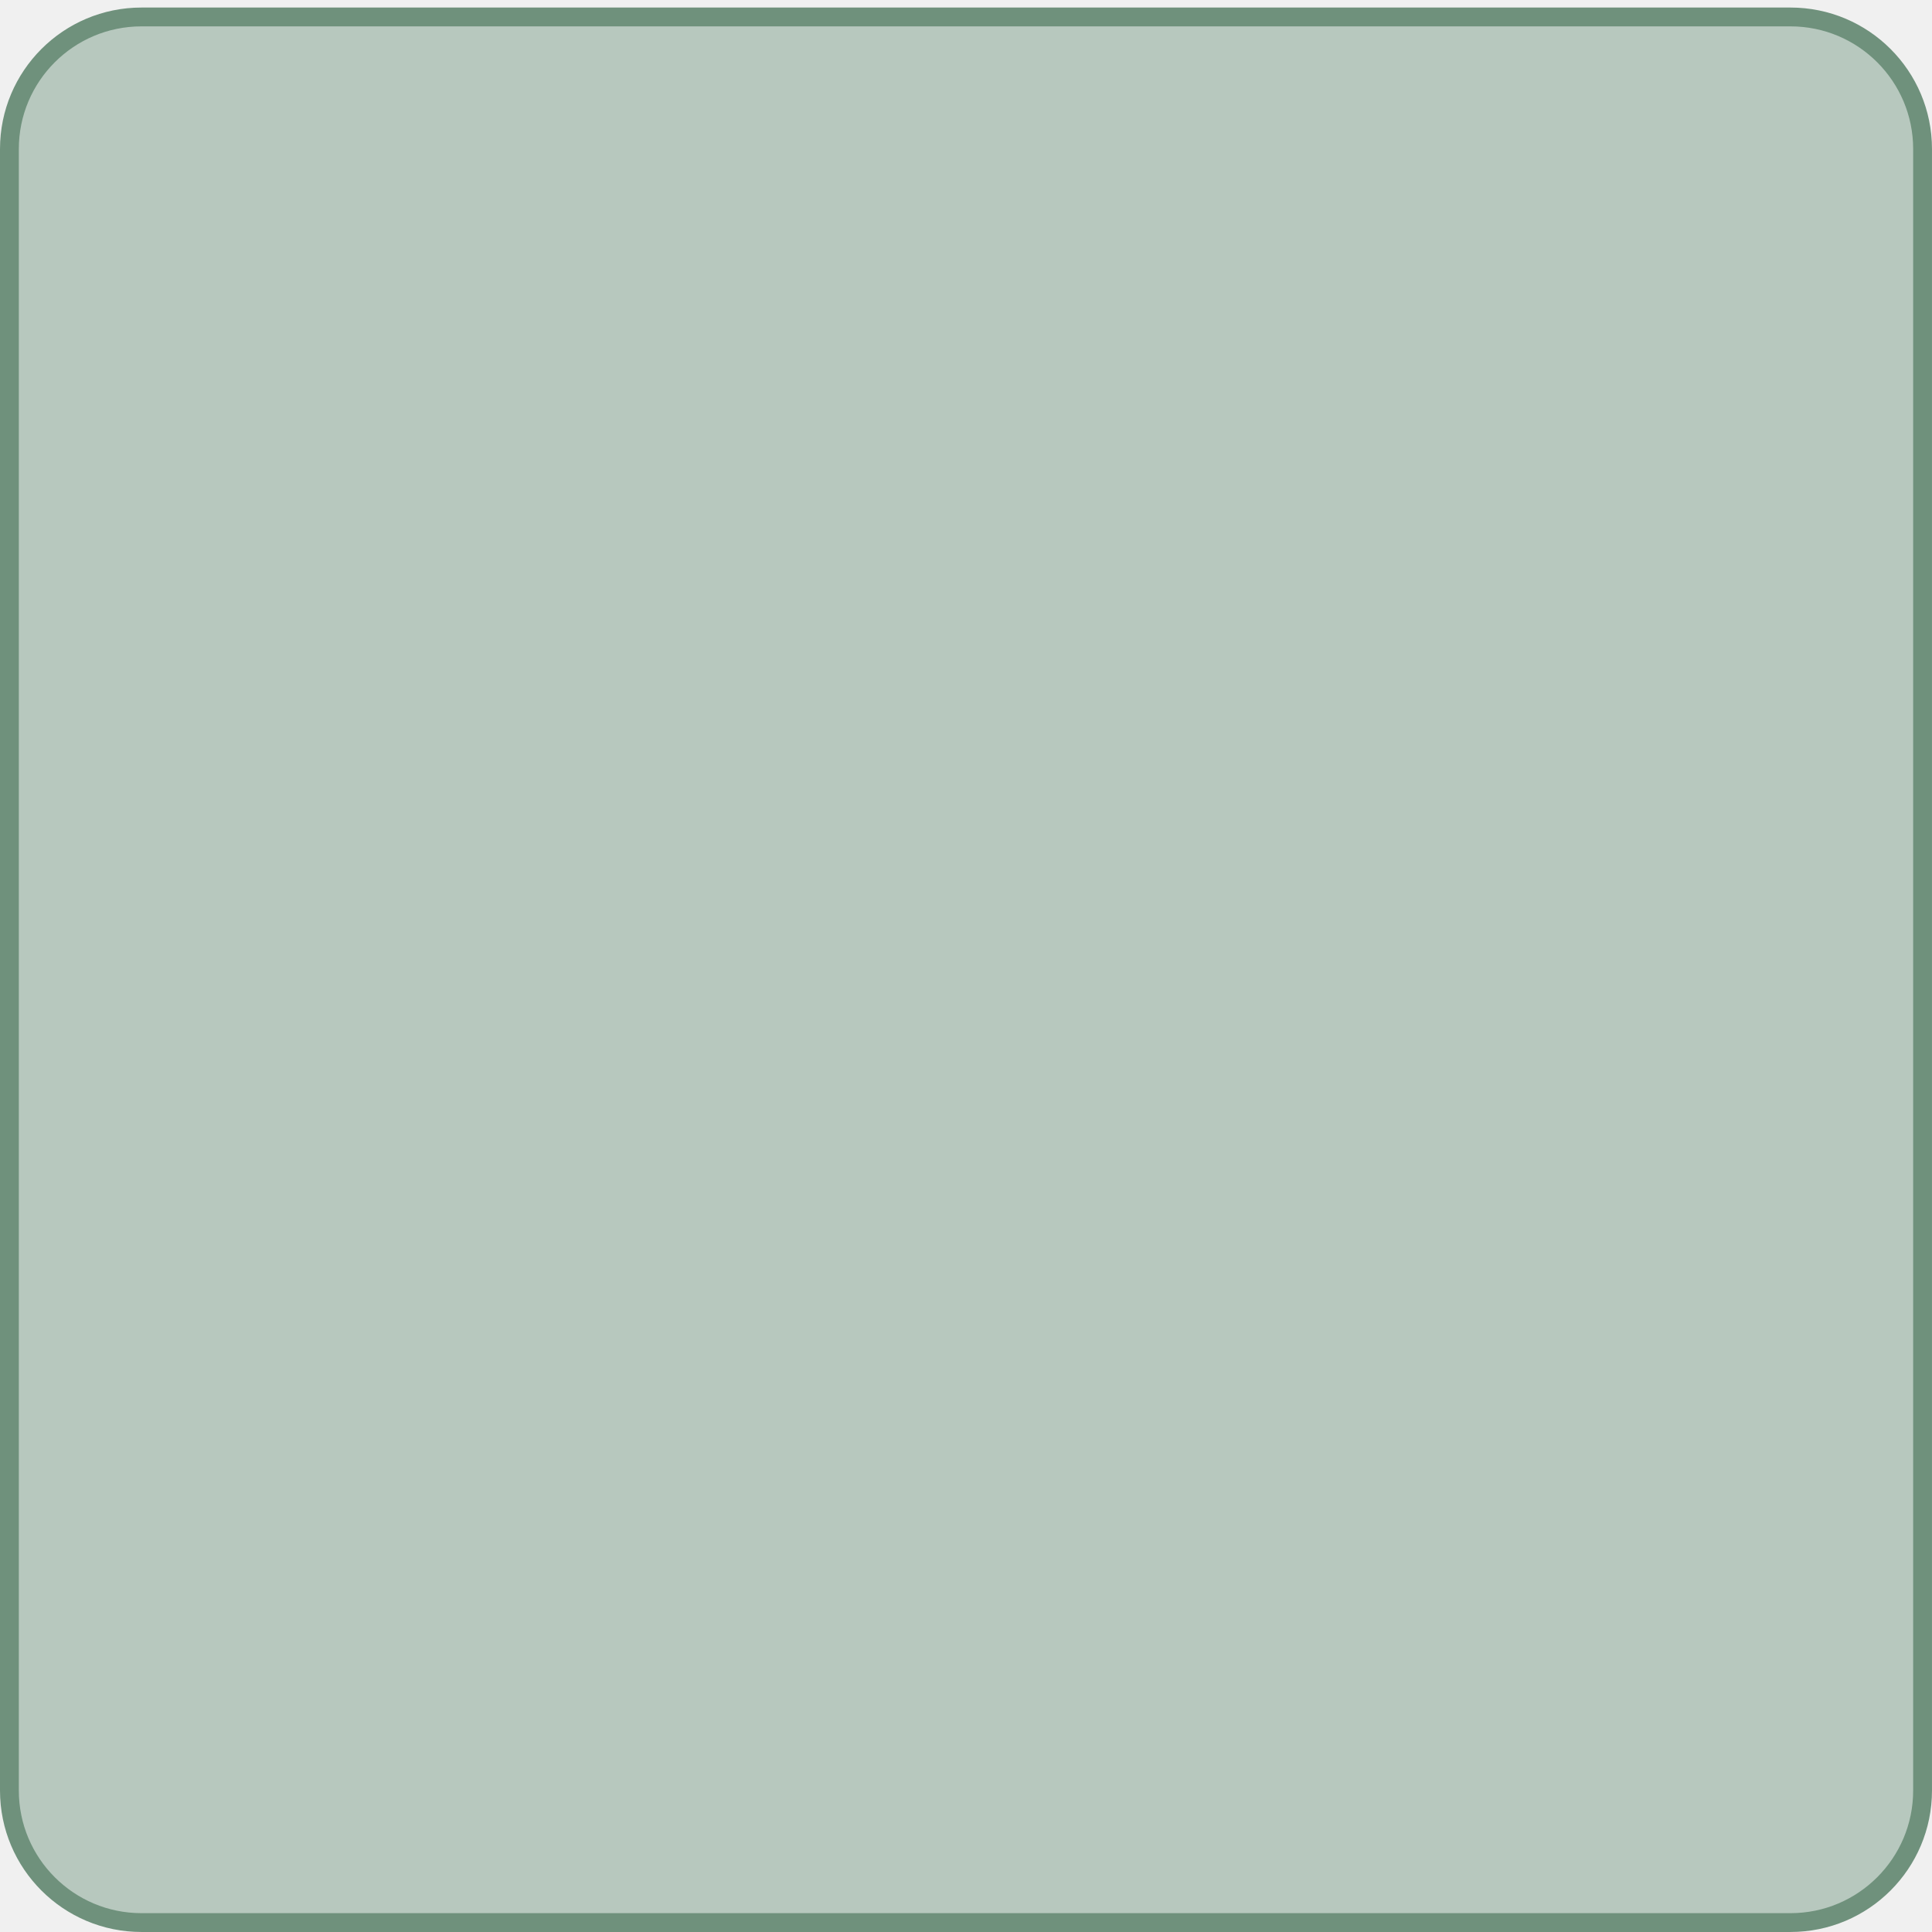
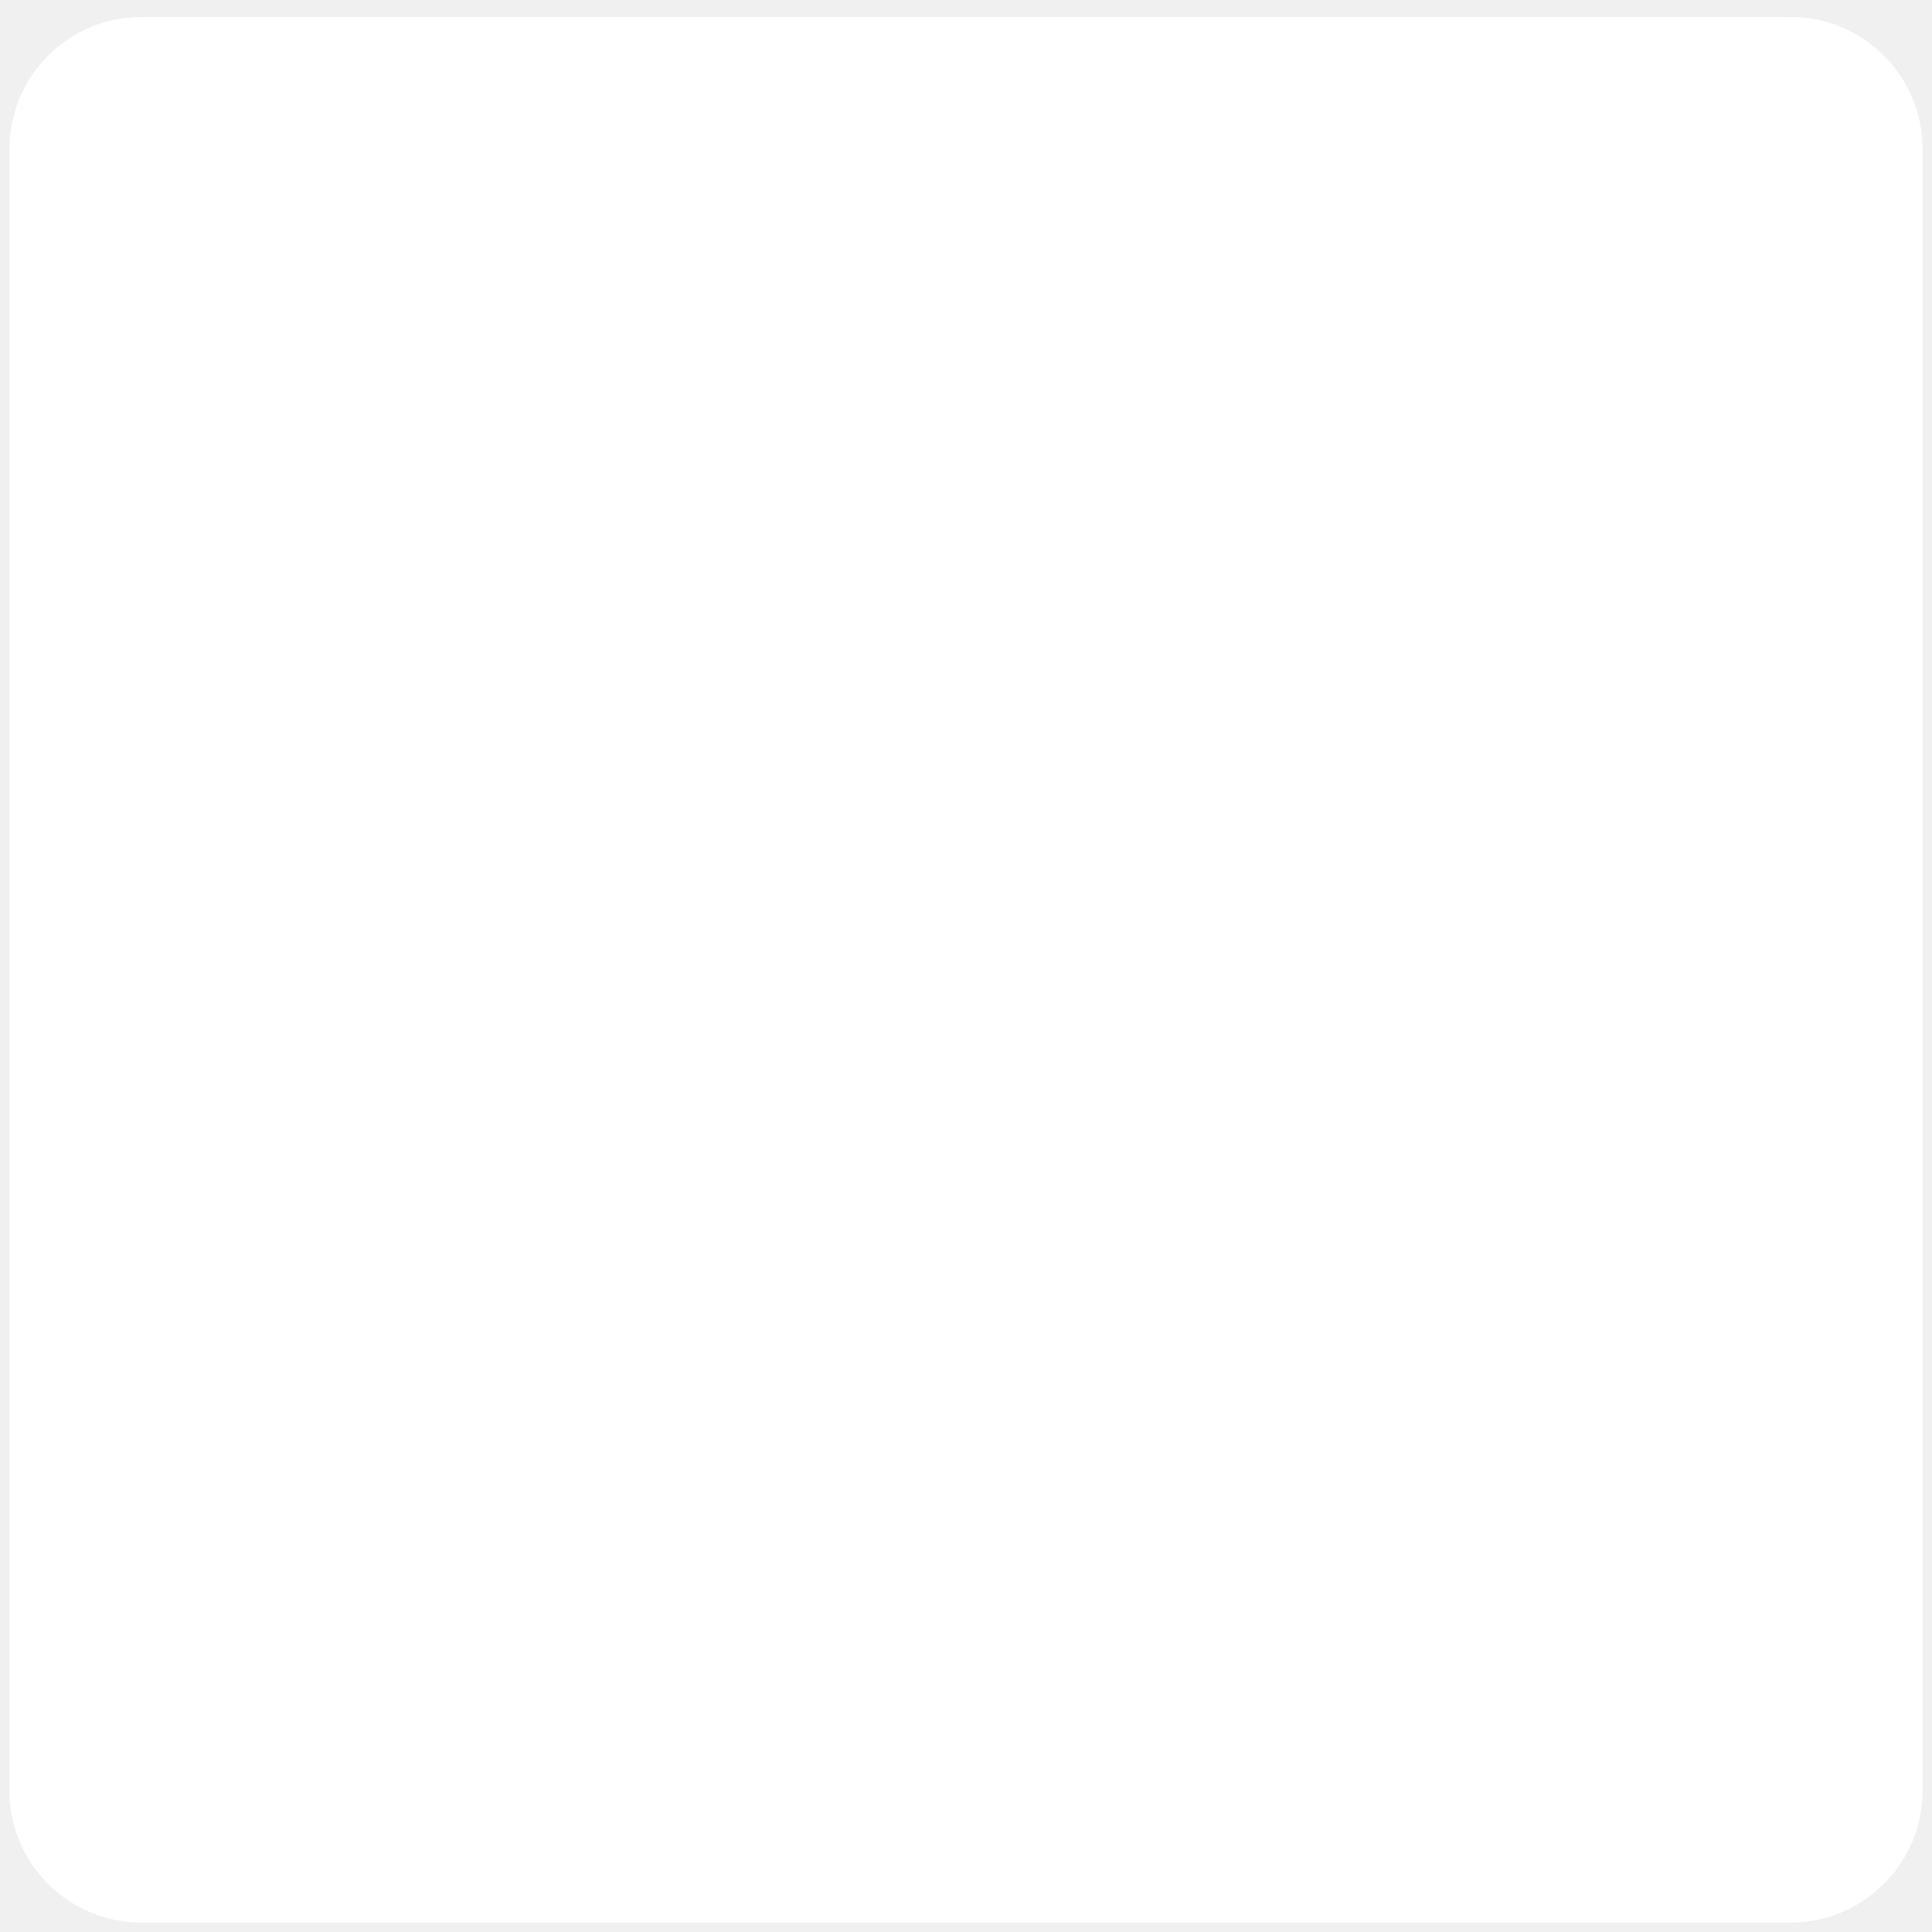
<svg xmlns="http://www.w3.org/2000/svg" width="512" height="512" viewBox="0 0 135.467 135.467" version="1.1" id="svg849">
  <defs id="defs843" />
  <g id="layer1" transform="translate(0,-161.5333)" style="display:none">
    <rect style="opacity:1;vector-effect:none;fill:#242323;fill-opacity:1;stroke:#001429;stroke-width:1.309;stroke-linecap:butt;stroke-linejoin:miter;stroke-miterlimit:4;stroke-dasharray:none;stroke-dashoffset:0;stroke-opacity:1" id="rect851" width="134.158" height="134.158" x="0.654" y="162.188" ry="14.134" />
  </g>
  <g id="layer3">
-     <rect style="opacity:1;vector-effect:none;fill:#b7c8be;fill-opacity:1;stroke:#6f917c;stroke-width:1.32;stroke-linecap:butt;stroke-linejoin:miter;stroke-miterlimit:4;stroke-dasharray:none;stroke-dashoffset:0;stroke-opacity:1" id="rect5103" width="134.146" height="133.617" x="0.66" y="1.189" ry="9.261" />
+     <rect style="opacity:1;vector-effect:none;fill:#ffffff;fill-opacity:1;stroke:none;stroke-width:1.32;stroke-linecap:butt;stroke-linejoin:miter;stroke-miterlimit:4;stroke-dasharray:none;stroke-dashoffset:0;stroke-opacity:1" id="rect5103" width="134.146" height="133.617" x="0.66" y="1.189" ry="9.261" />
  </g>
</svg>
